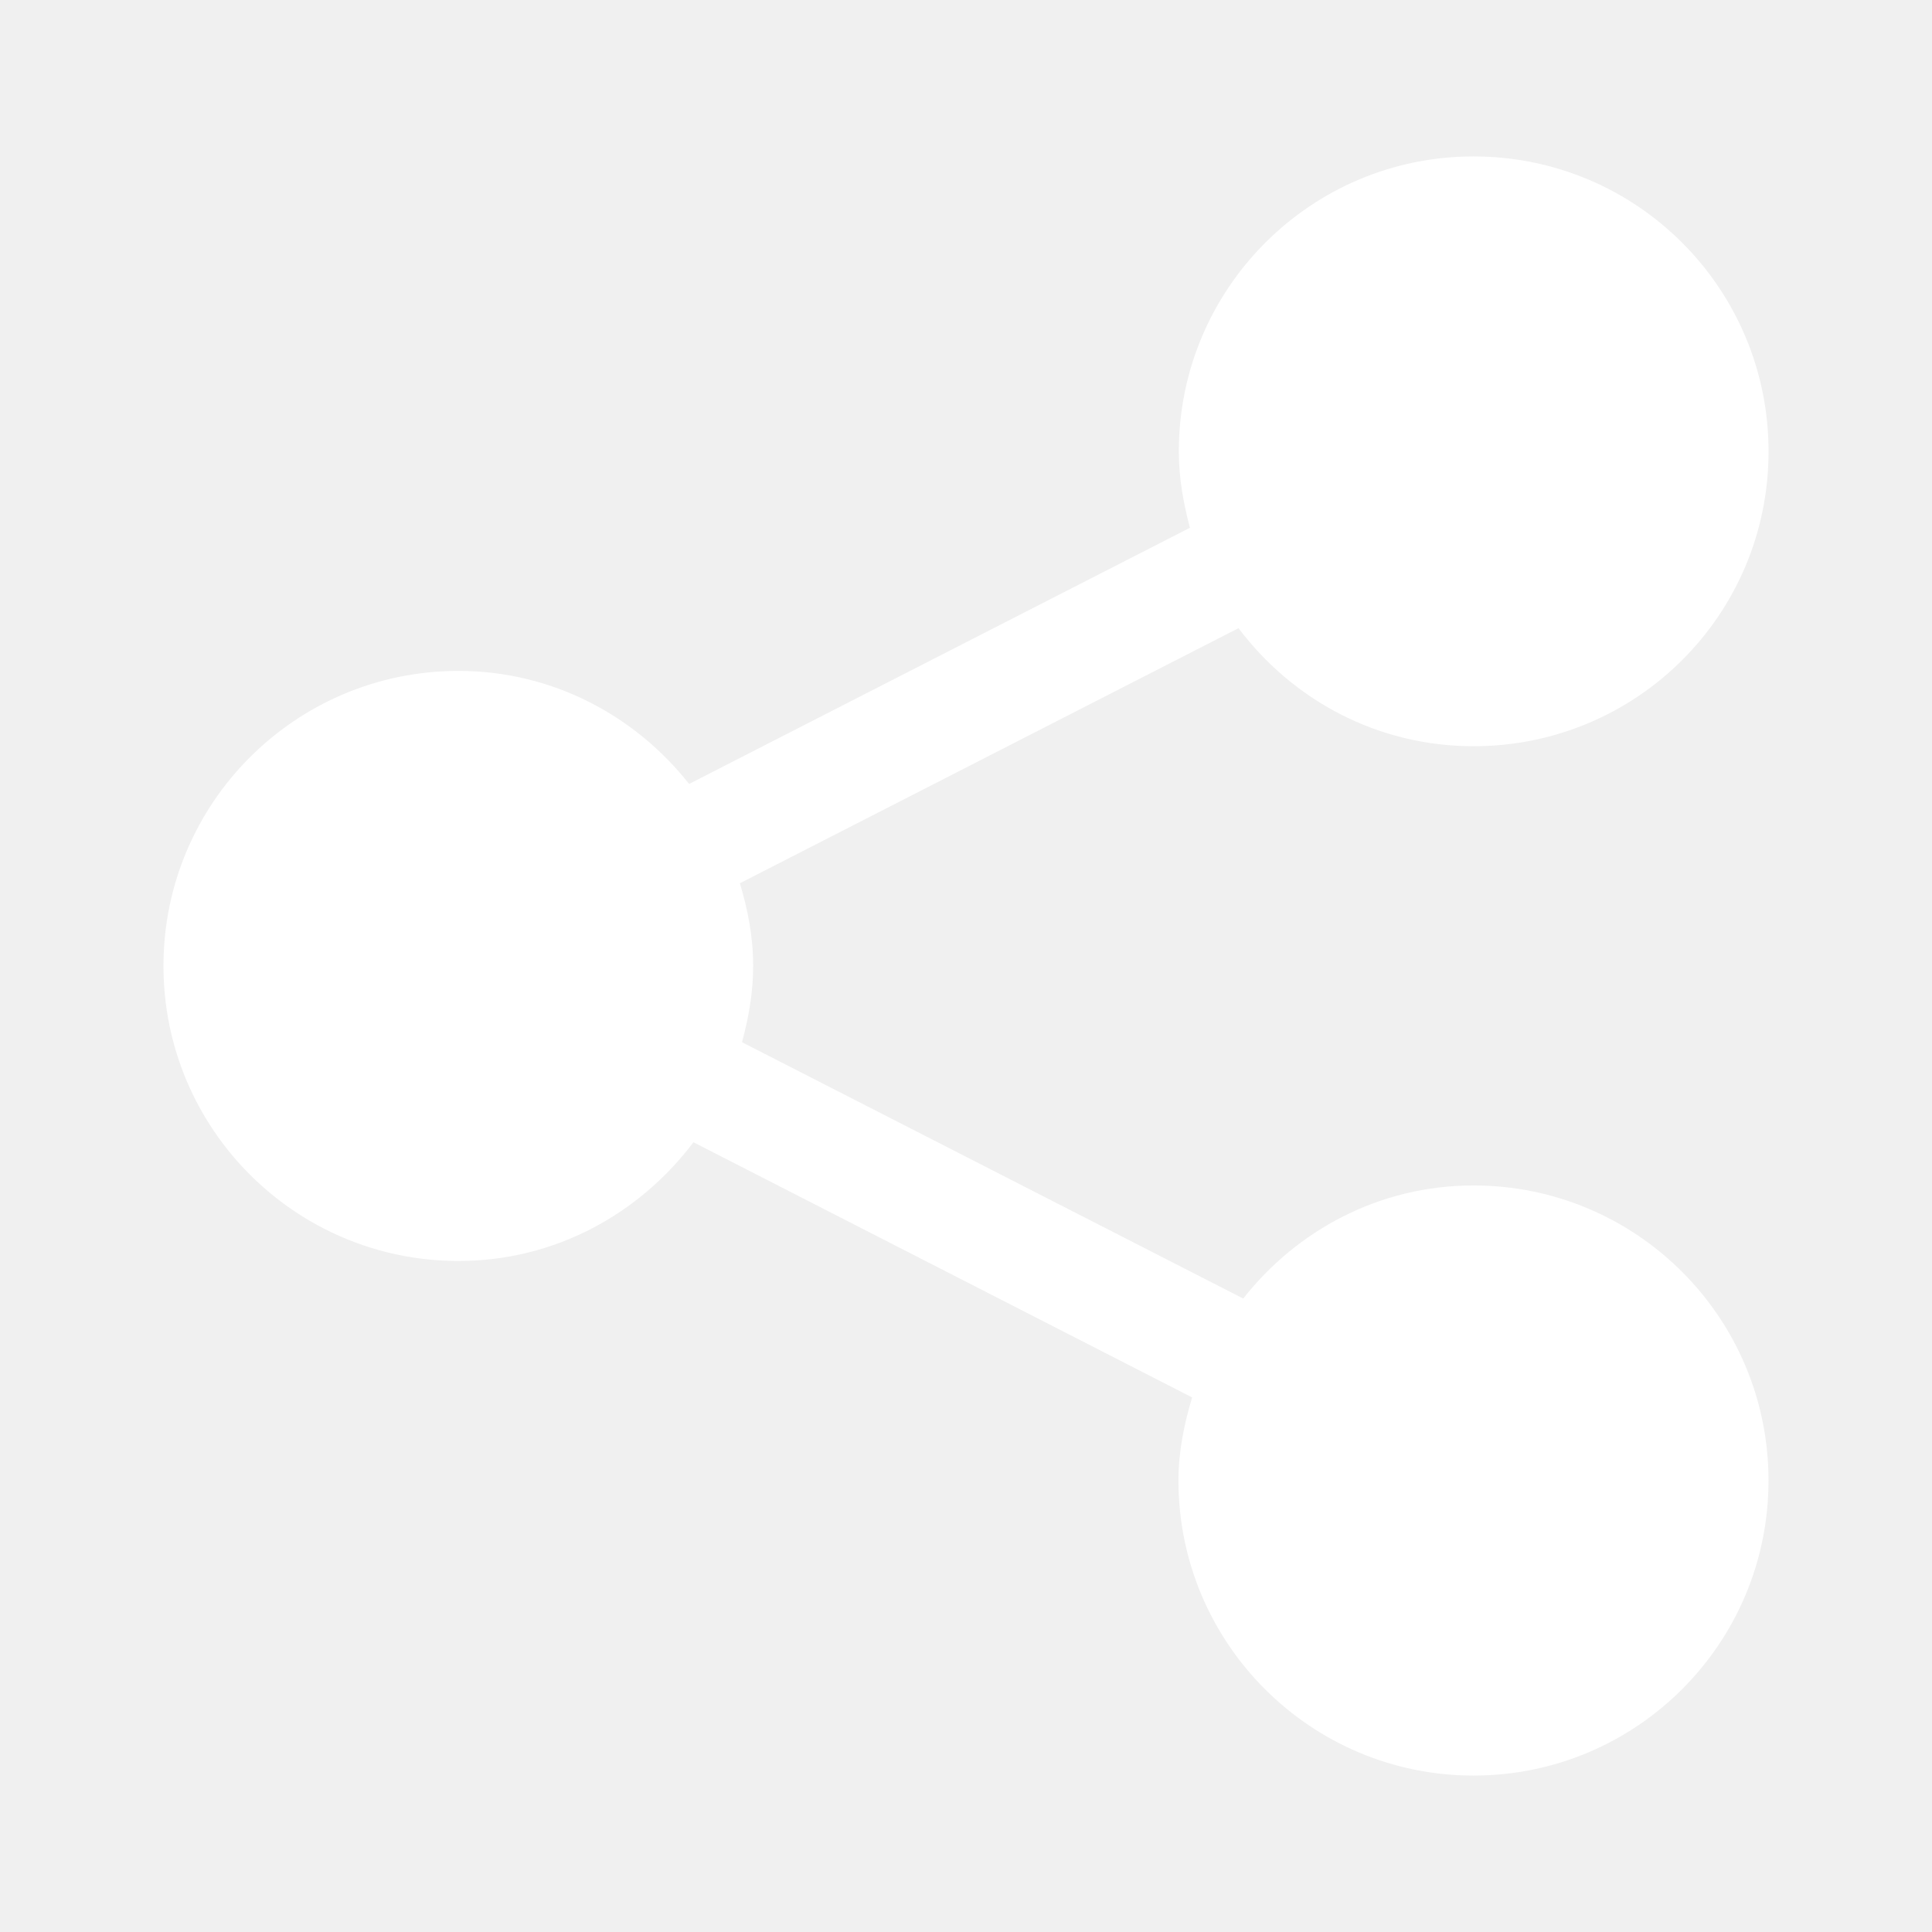
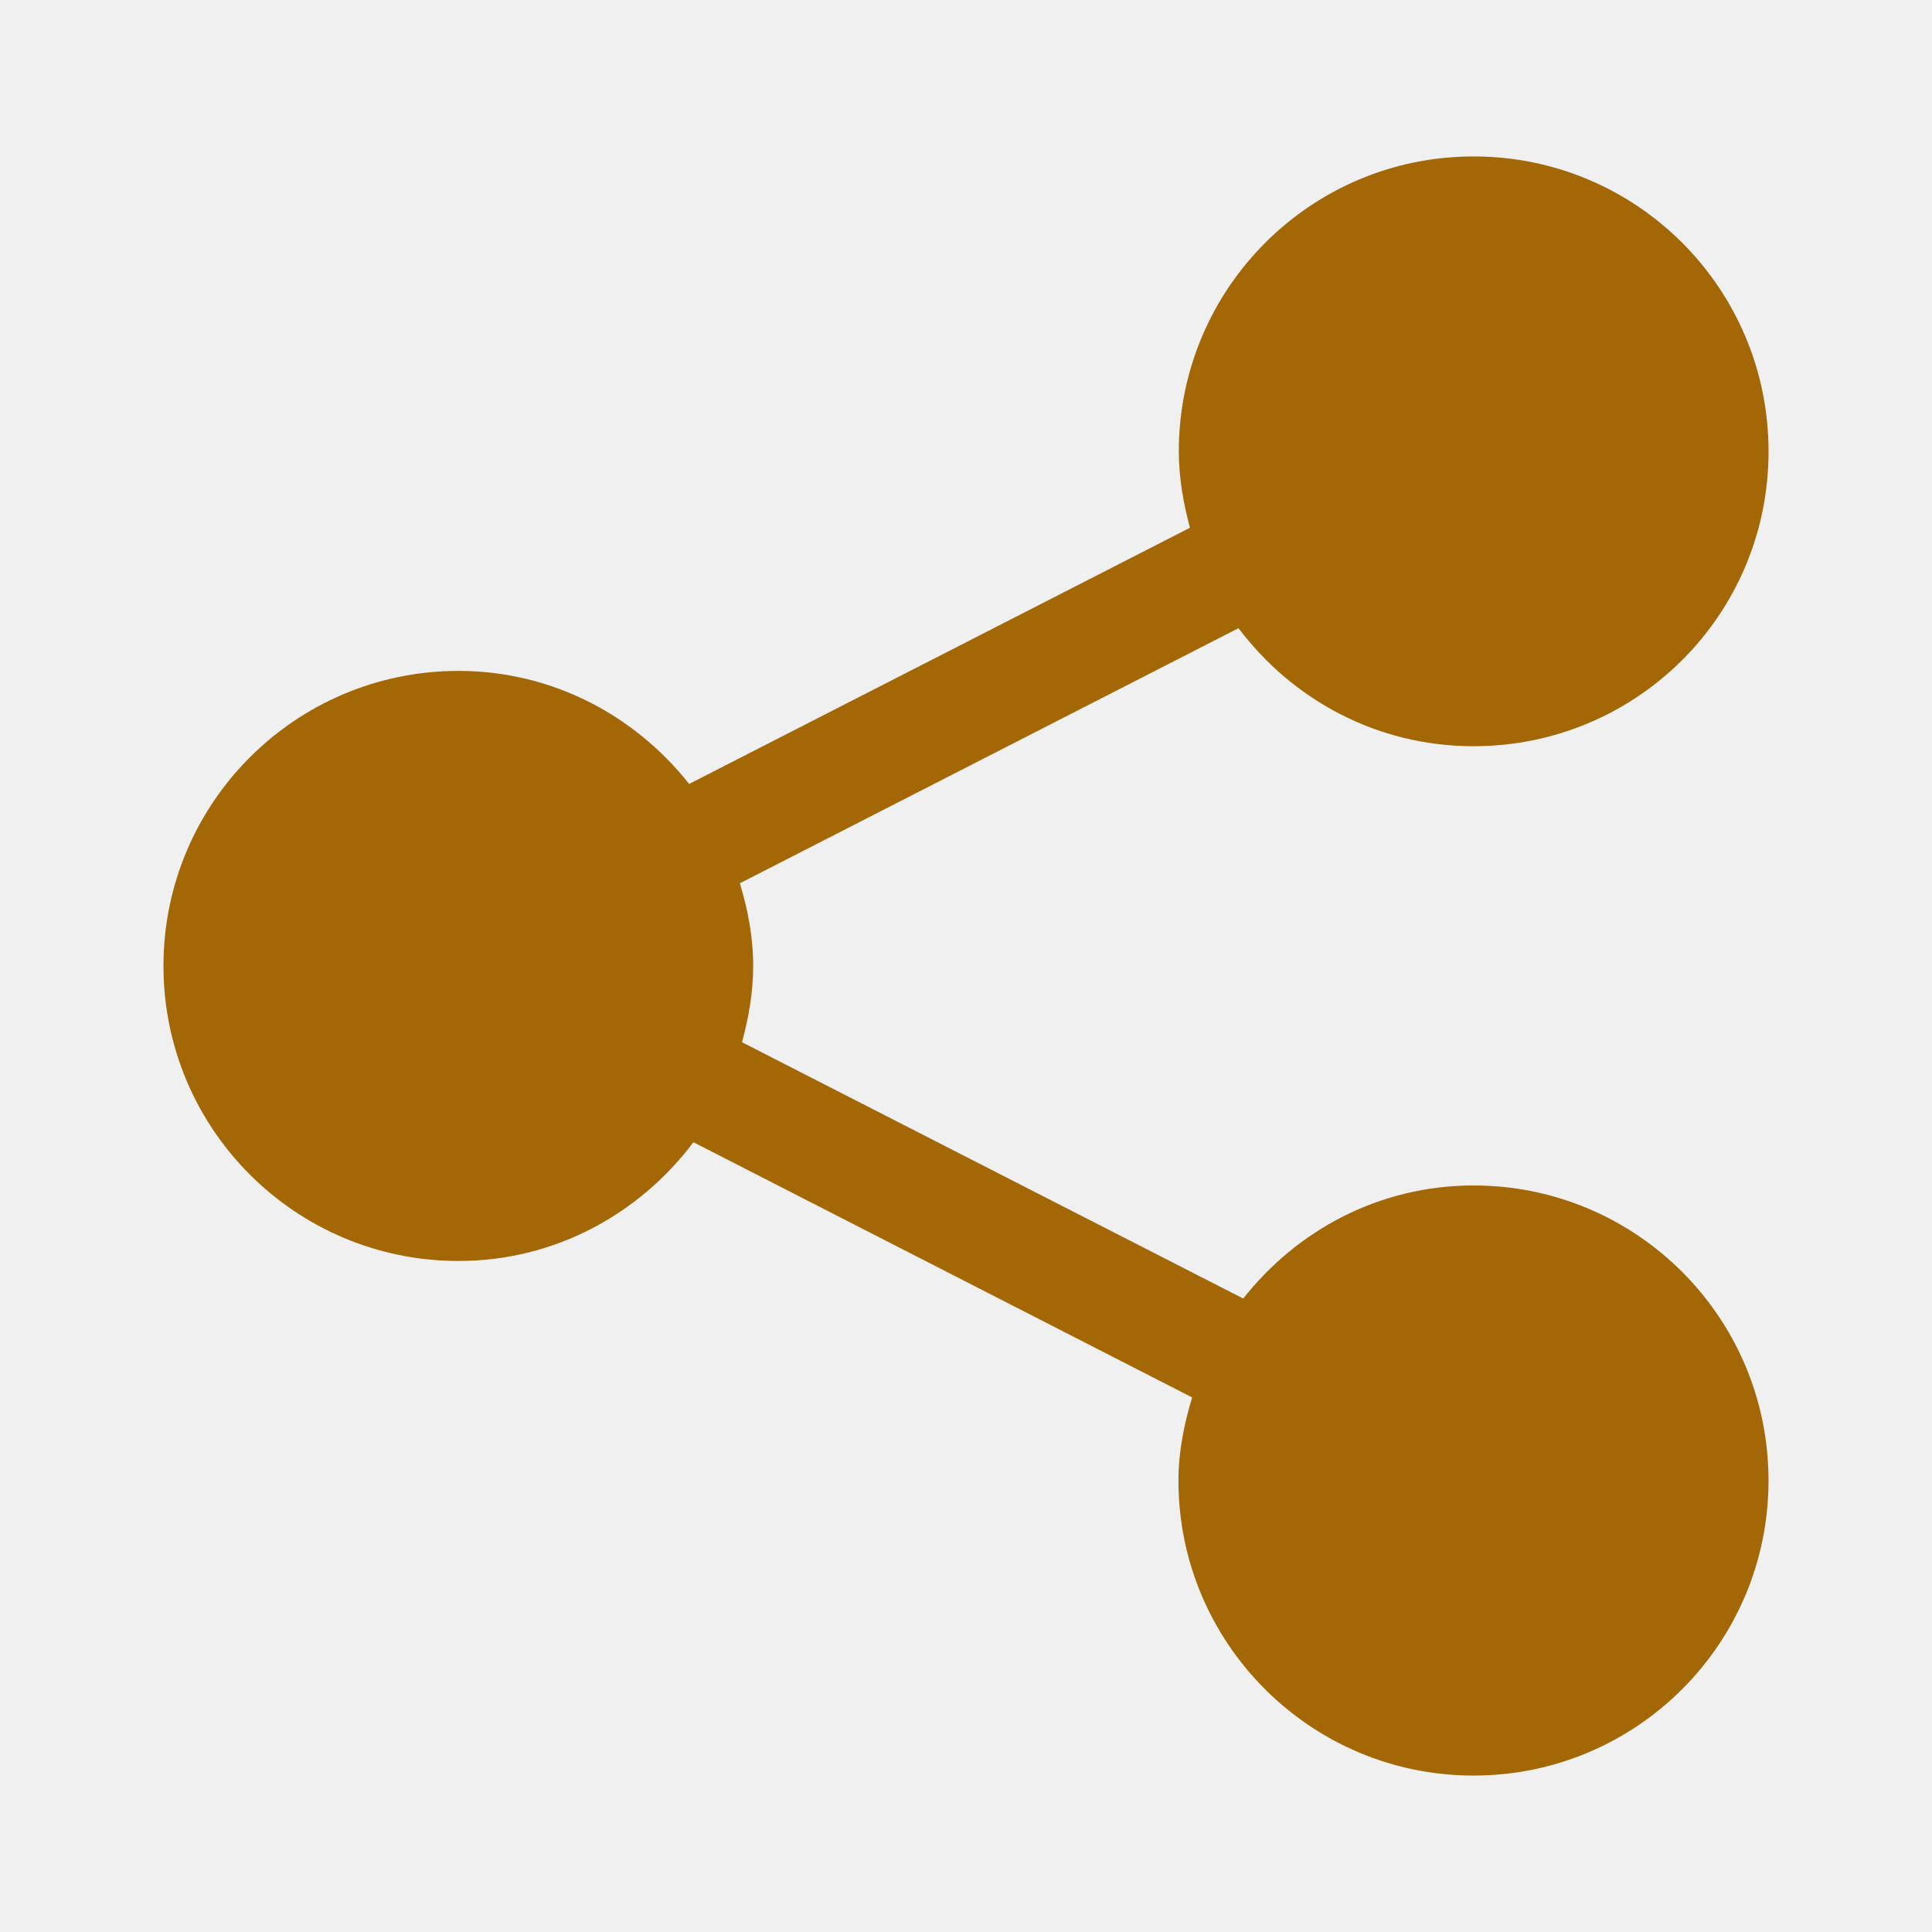
<svg xmlns="http://www.w3.org/2000/svg" width="100" height="100">
-   <path fill="#FFF" d="M76.269 61.359c-4.861 0-9.127 2.308-11.92 5.853L38.406 53.945c.341-1.262.578-2.569.578-3.947 0-1.507-.278-2.921-.688-4.28l25.809-13.204c2.795 3.708 7.172 6.11 12.164 6.11 8.453 0 15.271-6.816 15.271-15.256 0-8.434-6.817-15.271-15.271-15.271-8.42 0-15.254 6.836-15.254 15.271 0 1.377.24 2.687.576 3.949l-25.922 13.26c-2.795-3.536-7.074-5.851-11.937-5.851-8.435 0-15.271 6.836-15.271 15.271 0 8.438 6.836 15.271 15.271 15.271 4.99 0 9.365-2.436 12.16-6.146L61.704 72.33c-.411 1.372-.708 2.795-.708 4.302 0 8.438 6.853 15.271 15.271 15.271 8.437 0 15.271-6.829 15.271-15.271.001-8.437-6.835-15.273-15.269-15.273z" />
+   <path fill="#a36805" d="M76.269 61.359c-4.861 0-9.127 2.308-11.92 5.853L38.406 53.945c.341-1.262.578-2.569.578-3.947 0-1.507-.278-2.921-.688-4.28l25.809-13.204c2.795 3.708 7.172 6.11 12.164 6.11 8.453 0 15.271-6.816 15.271-15.256 0-8.434-6.817-15.271-15.271-15.271-8.42 0-15.254 6.836-15.254 15.271 0 1.377.24 2.687.576 3.949l-25.922 13.26c-2.795-3.536-7.074-5.851-11.937-5.851-8.435 0-15.271 6.836-15.271 15.271 0 8.438 6.836 15.271 15.271 15.271 4.99 0 9.365-2.436 12.16-6.146L61.704 72.33c-.411 1.372-.708 2.795-.708 4.302 0 8.438 6.853 15.271 15.271 15.271 8.437 0 15.271-6.829 15.271-15.271.001-8.437-6.835-15.273-15.269-15.273z" />
</svg>
